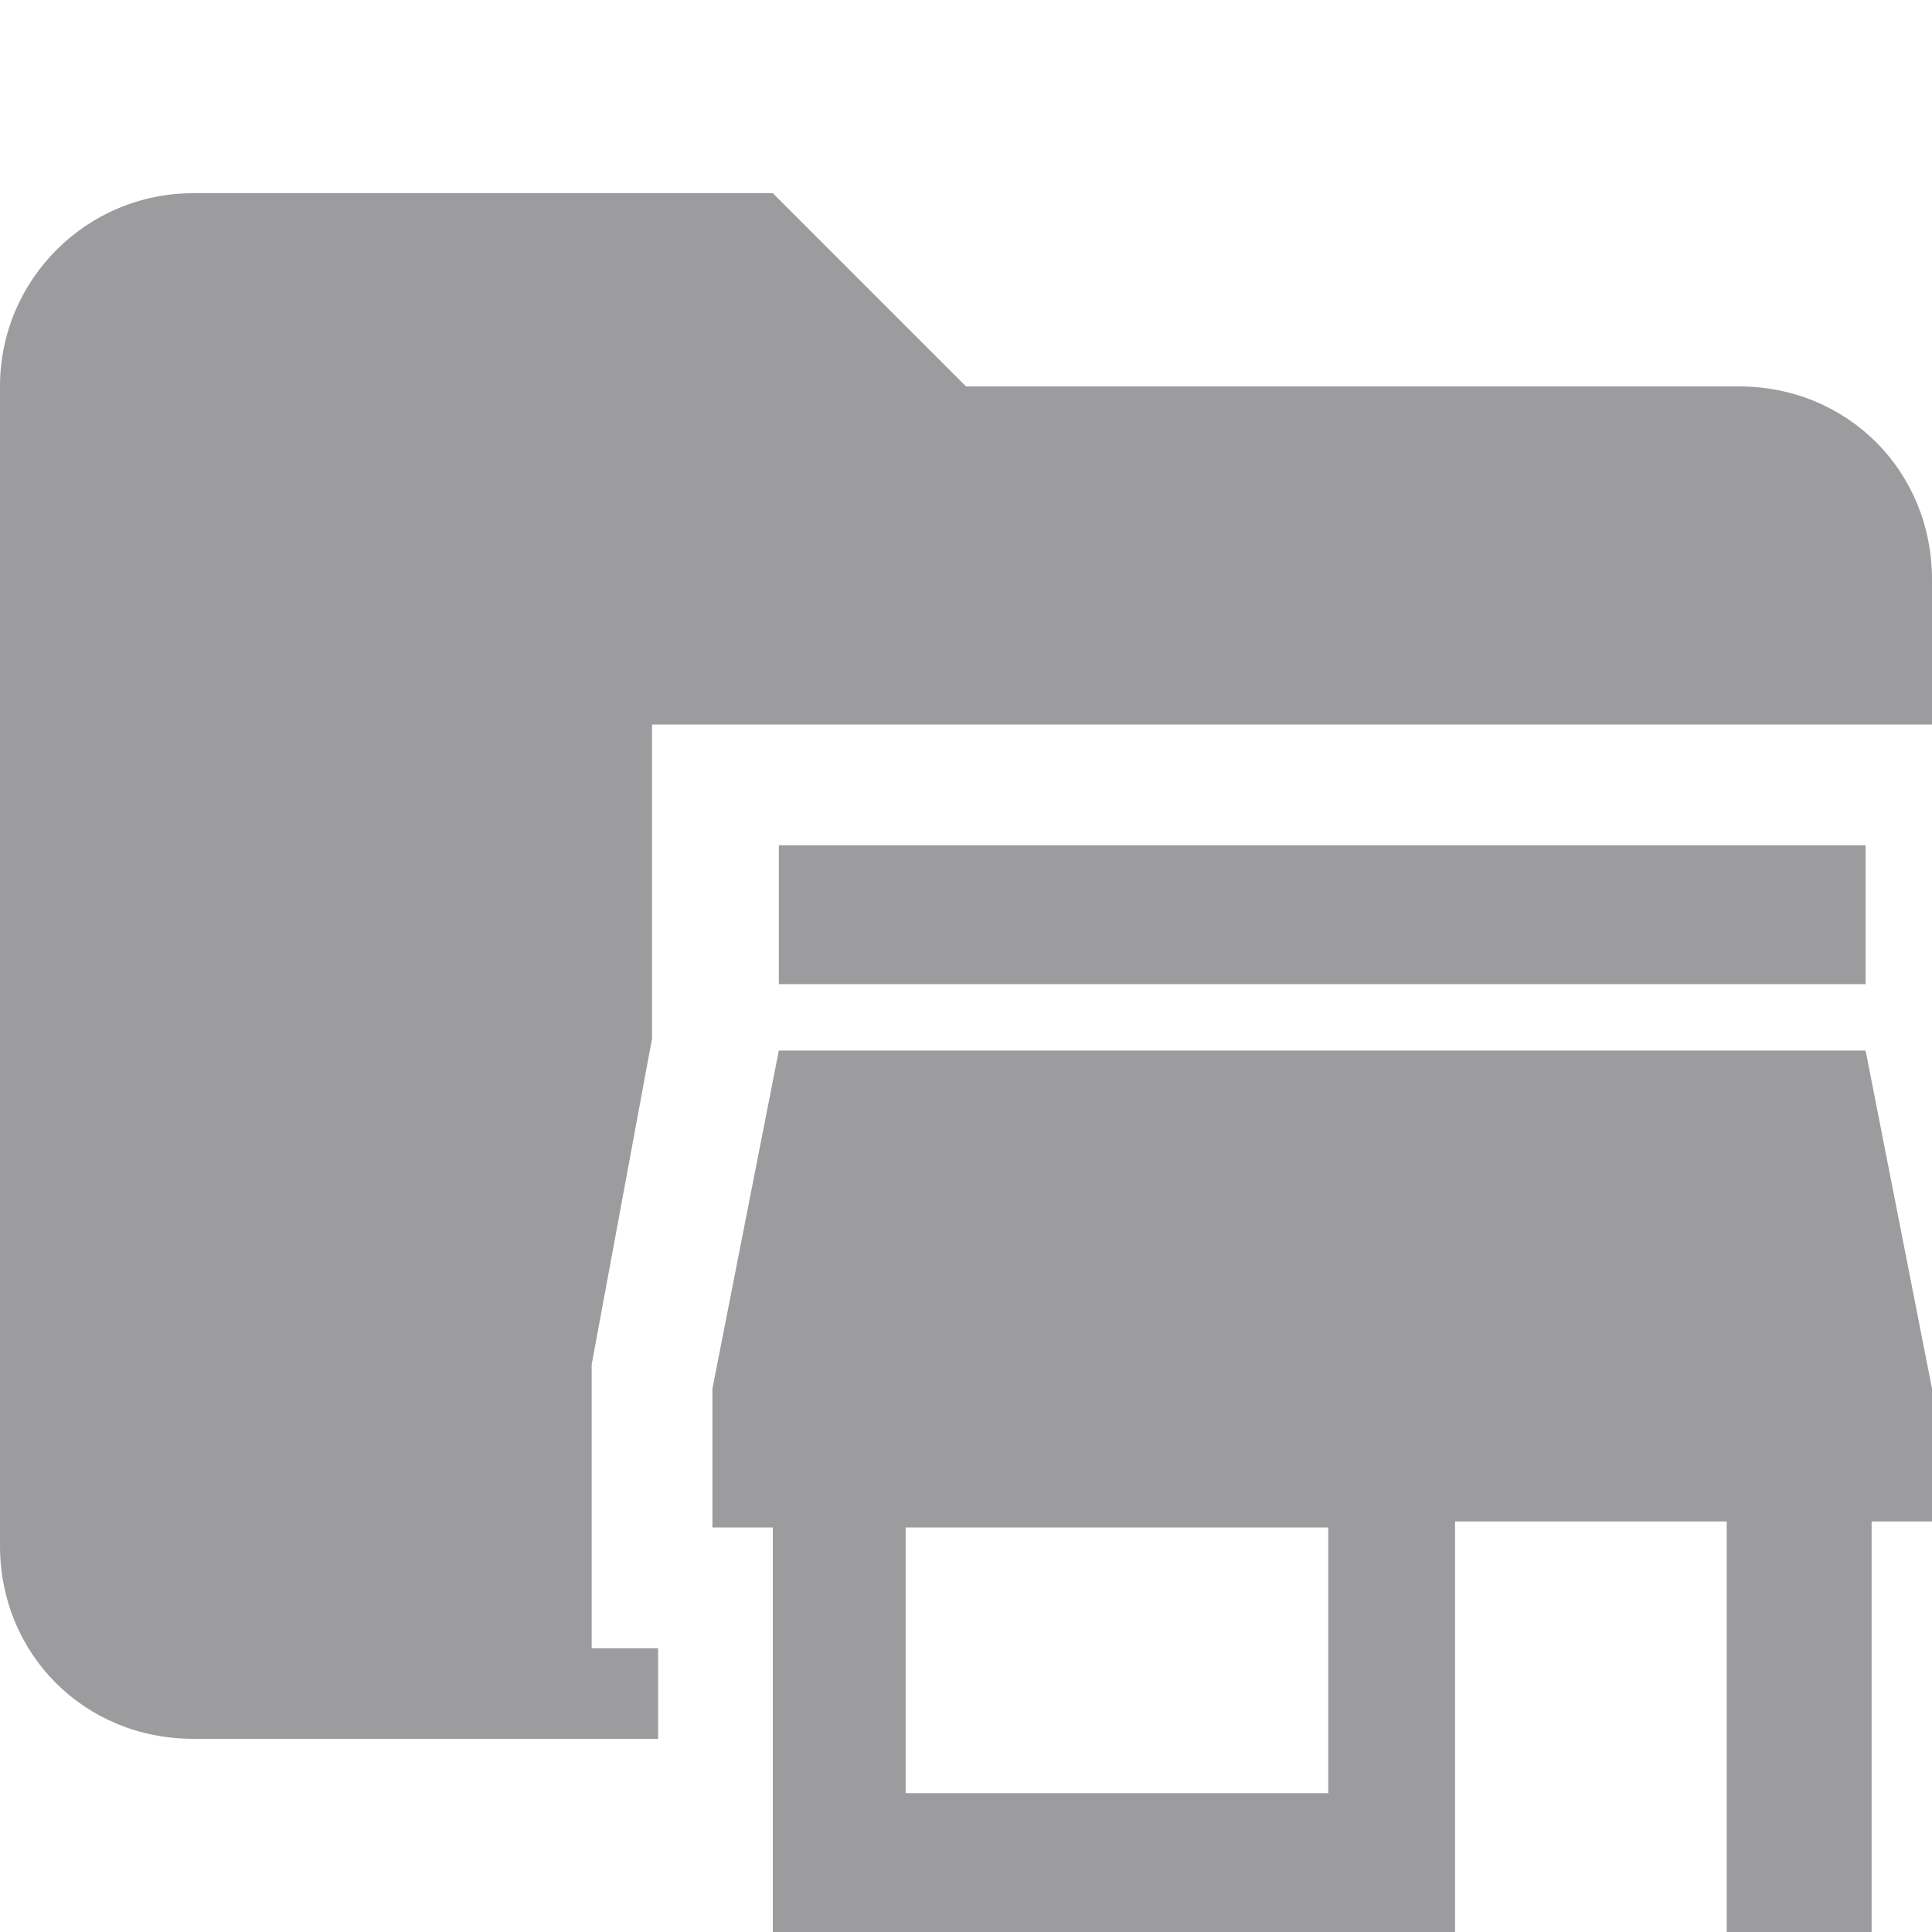
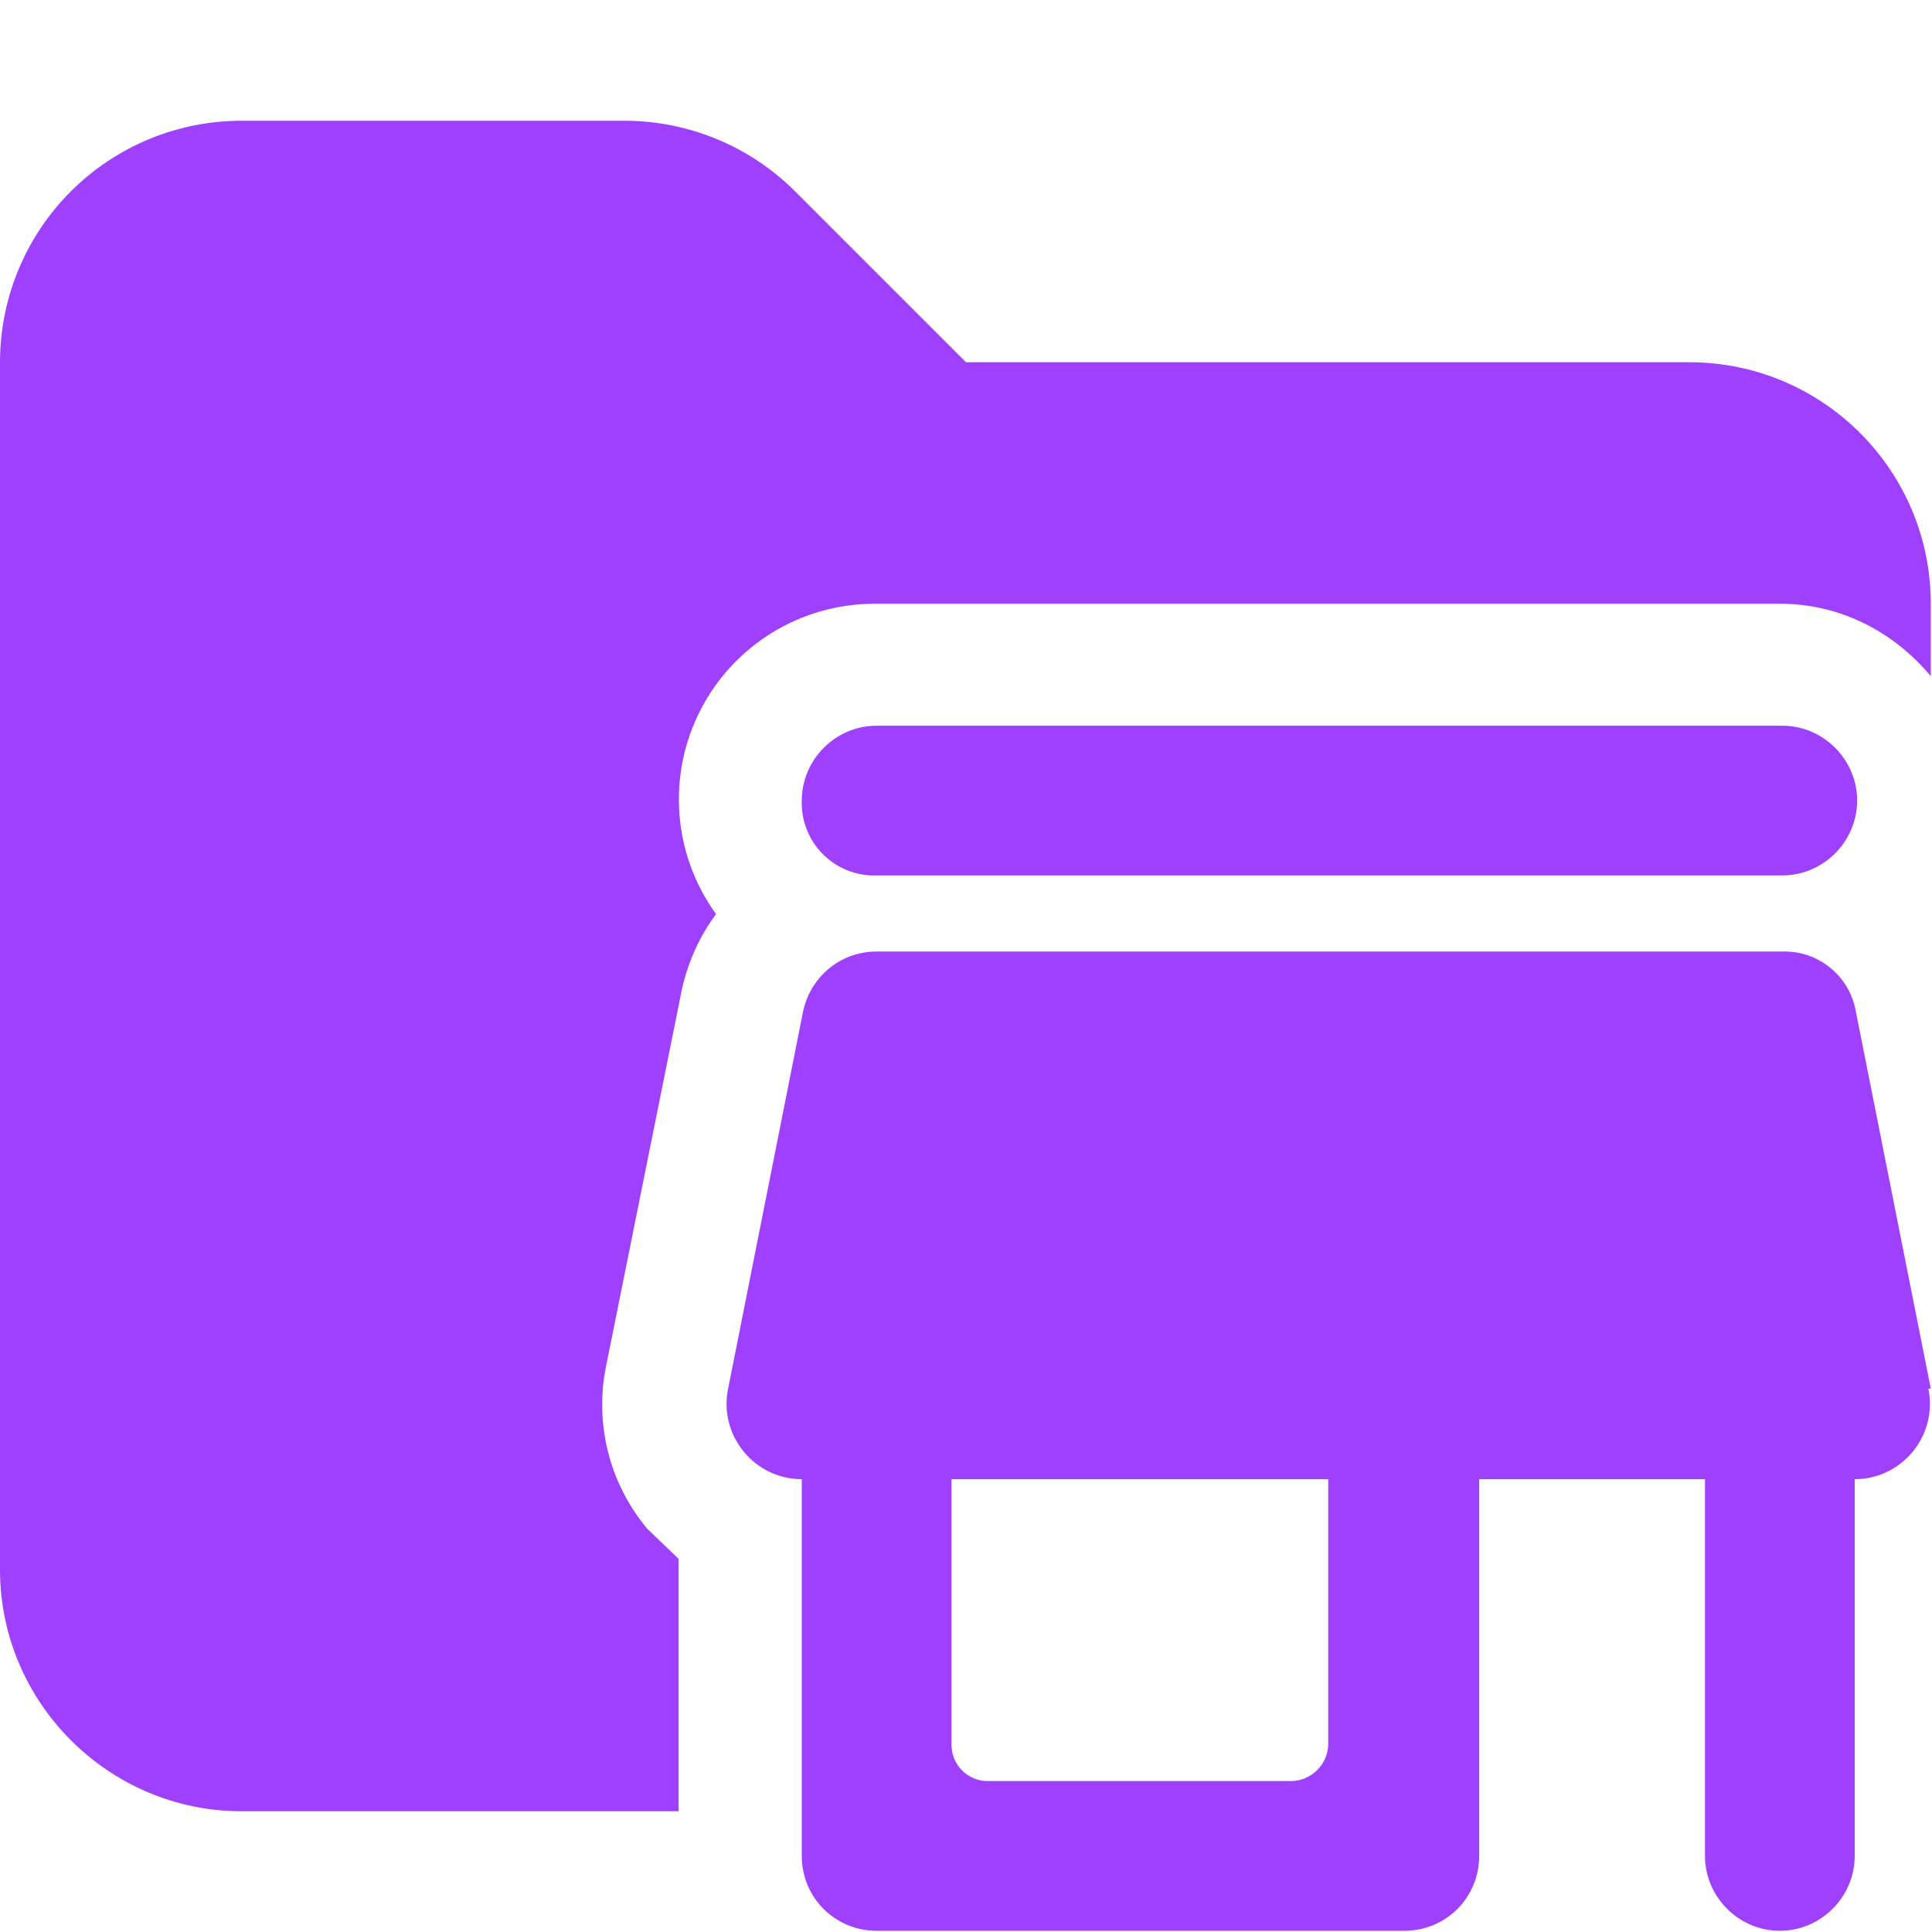
- <svg xmlns="http://www.w3.org/2000/svg" viewBox="0 0 32 32">
-   <path d="M10.9 27.3H9.8v-4.7l1-5.4V12H32V9.6c0-1.8-1.4-3.2-3.2-3.2H16l-3.2-3.2H3.2A3.2 3.2 0 0 0 0 6.4v19.2c0 1.8 1.4 3.2 3.2 3.2h7.7v-1.6Z" fill="#9c9c9e" />
-   <path d="M30.9 14h-18v2.3h18V14ZM32 25.3V23l-1.1-5.6h-18L11.8 23v2.3h1V32h11.3v-6.8h4.5V32H31v-6.8H32Zm-10.1 4.4H15v-4.4H22v4.4Z" fill="#9c9c9e" />
+ <svg xmlns="http://www.w3.org/2000/svg" viewBox="0 0 16 16">
+   <path fill="#a040ff" d="M14 3H8L6.59 1.59A2 2 0 0 0 5.18 1H2.01A2 2 0 0 0 0 3v10c0 1.1.9 2 2 2h3.62v-2.09l-.26-.25a1.6 1.6 0 0 1-.34-1.35l.63-3.13q.08-.34.28-.61A1.62 1.62 0 0 1 7.24 5h7.5c.51 0 .95.24 1.25.6V5a2 2 0 0 0-2-2Z" />
+   <path fill="#a040ff" d="M15.38 6.63c0 .34-.28.62-.62.62h-7.5a.6.6 0 0 1-.62-.62c0-.34.28-.62.62-.62h7.5c.34 0 .62.28.62.62m.61 4.87-.62-3.12a.6.6 0 0 0-.61-.5h-7.5c-.3 0-.55.21-.61.5l-.62 3.12c-.08.39.22.75.61.75v3.12c0 .35.28.62.62.62h4.37c.35 0 .62-.28.62-.62v-3.12h1.87v3.12c0 .34.28.62.62.62s.62-.28.62-.62v-3.12c.39 0 .69-.36.61-.75ZM11 14.44c0 .17-.14.31-.31.31h-2.5a.3.3 0 0 1-.31-.31v-2.19H11z" />
</svg>
